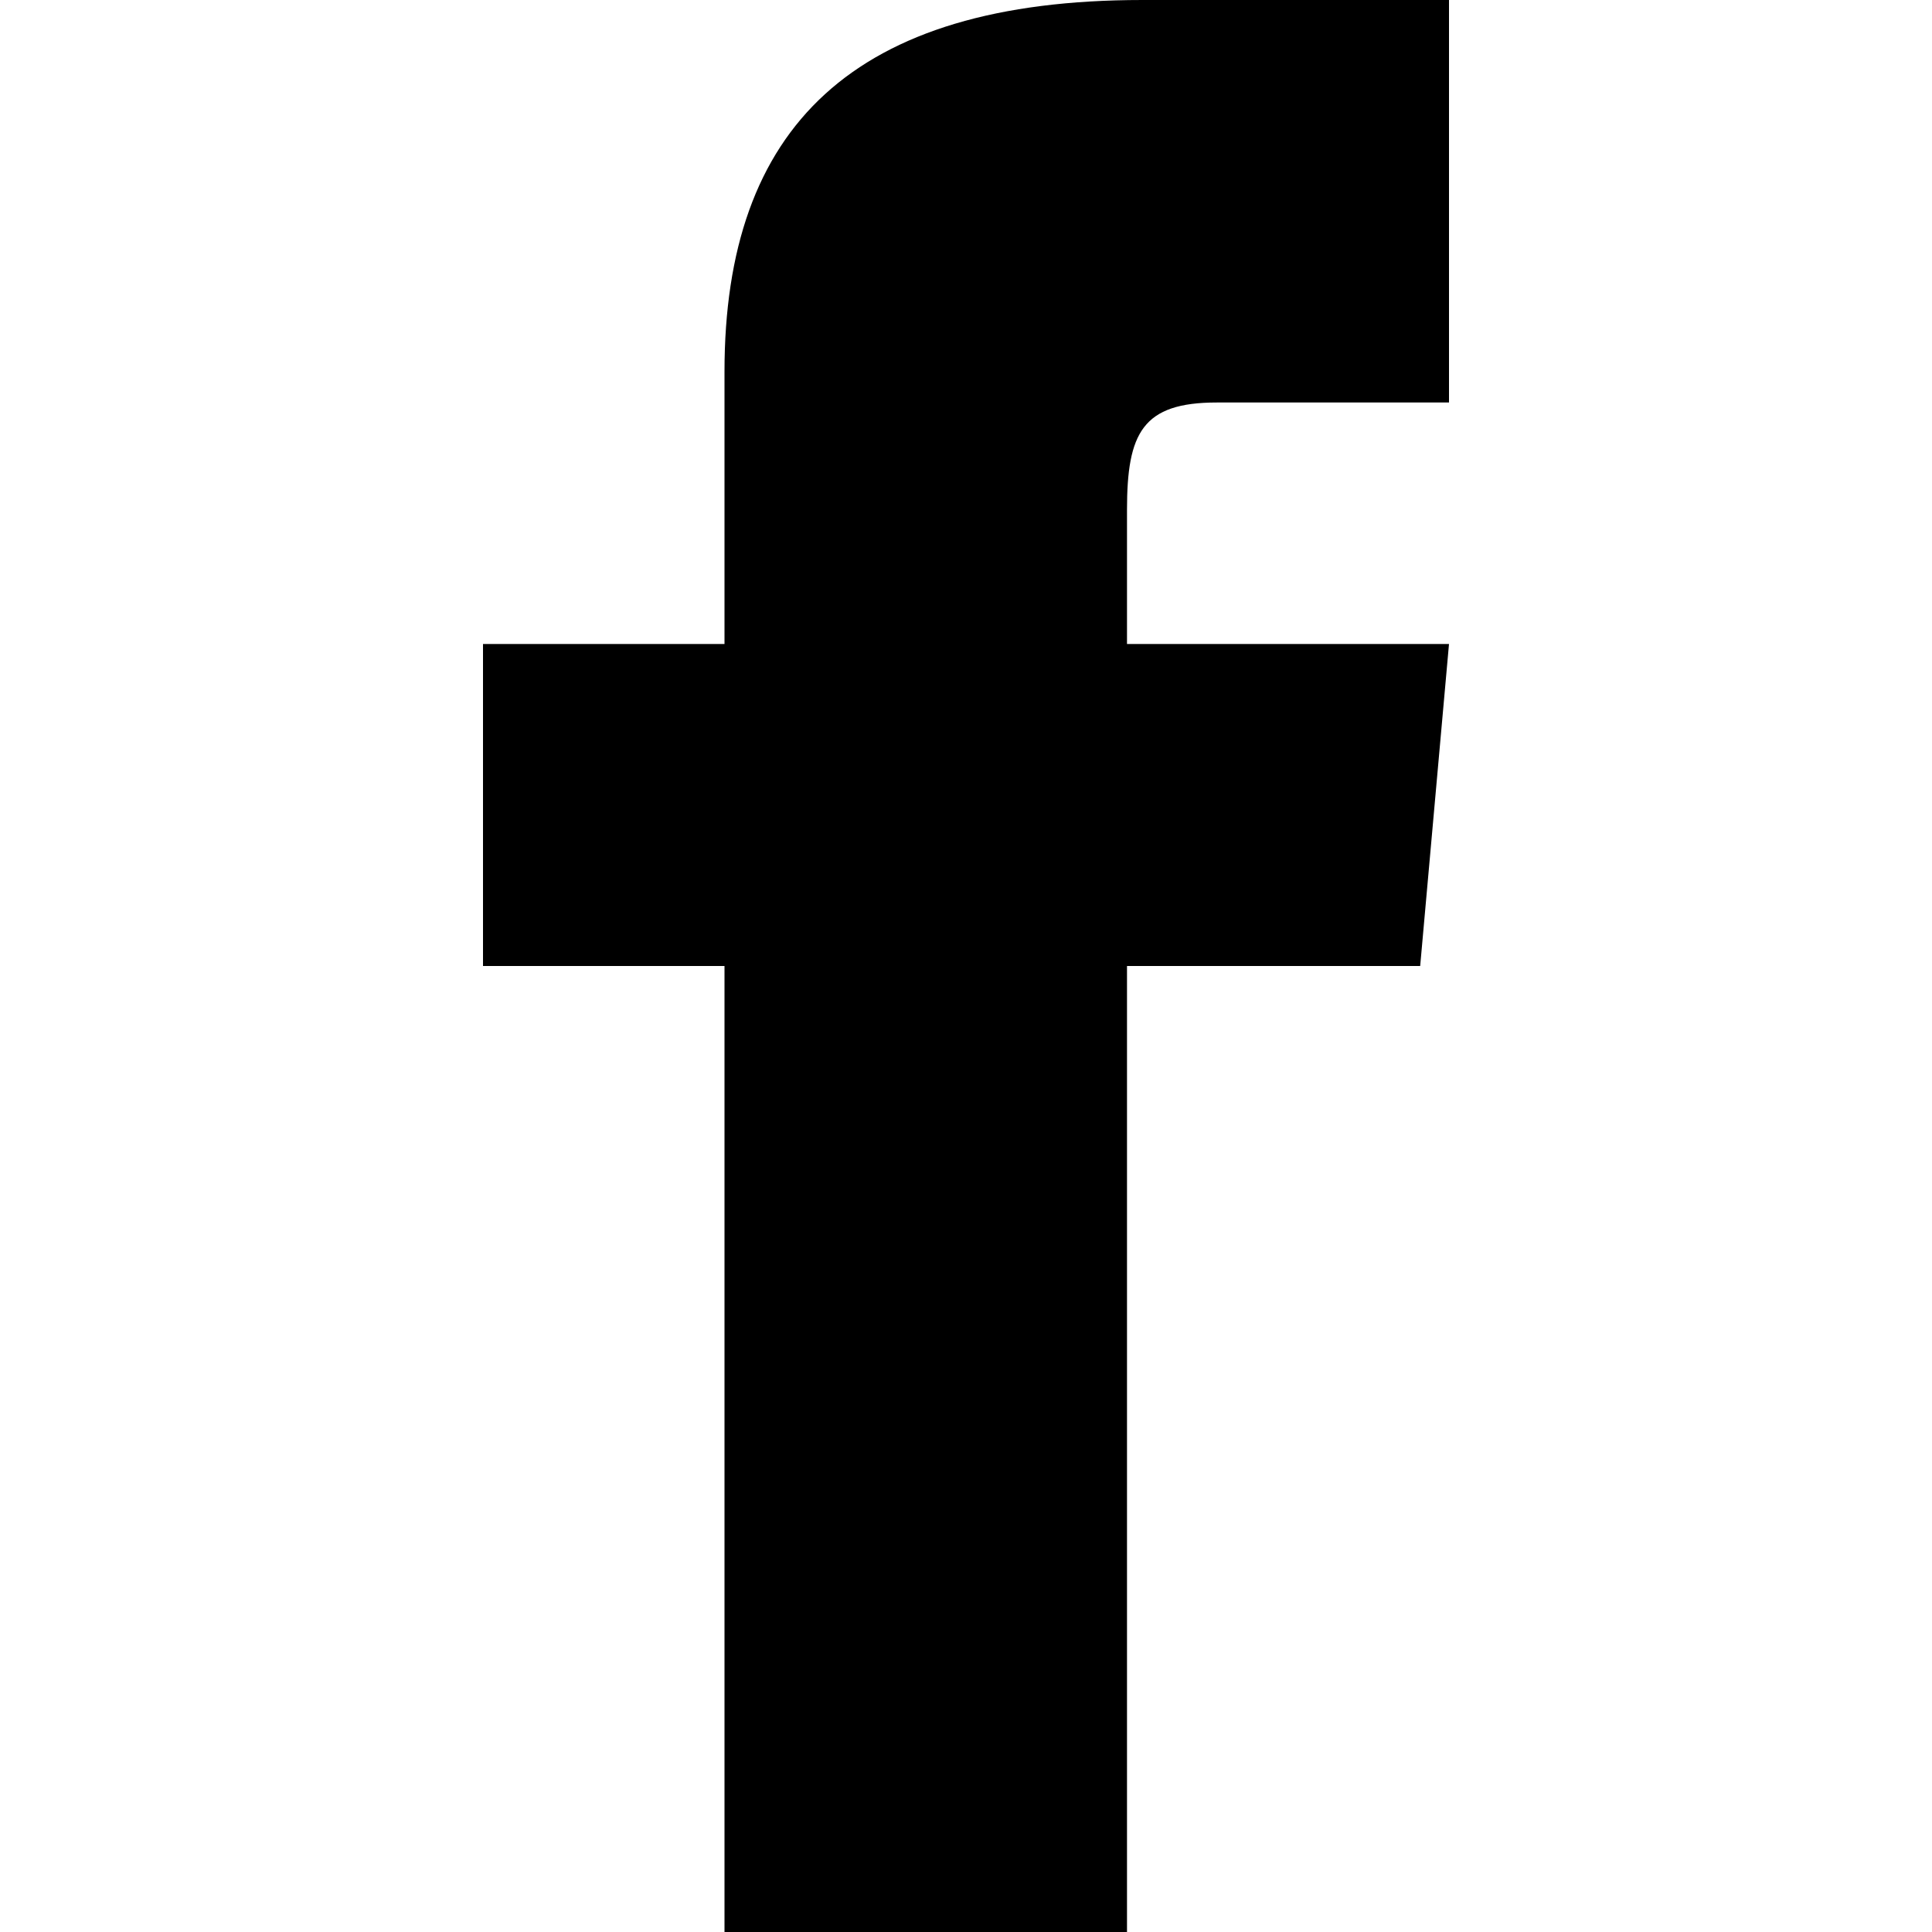
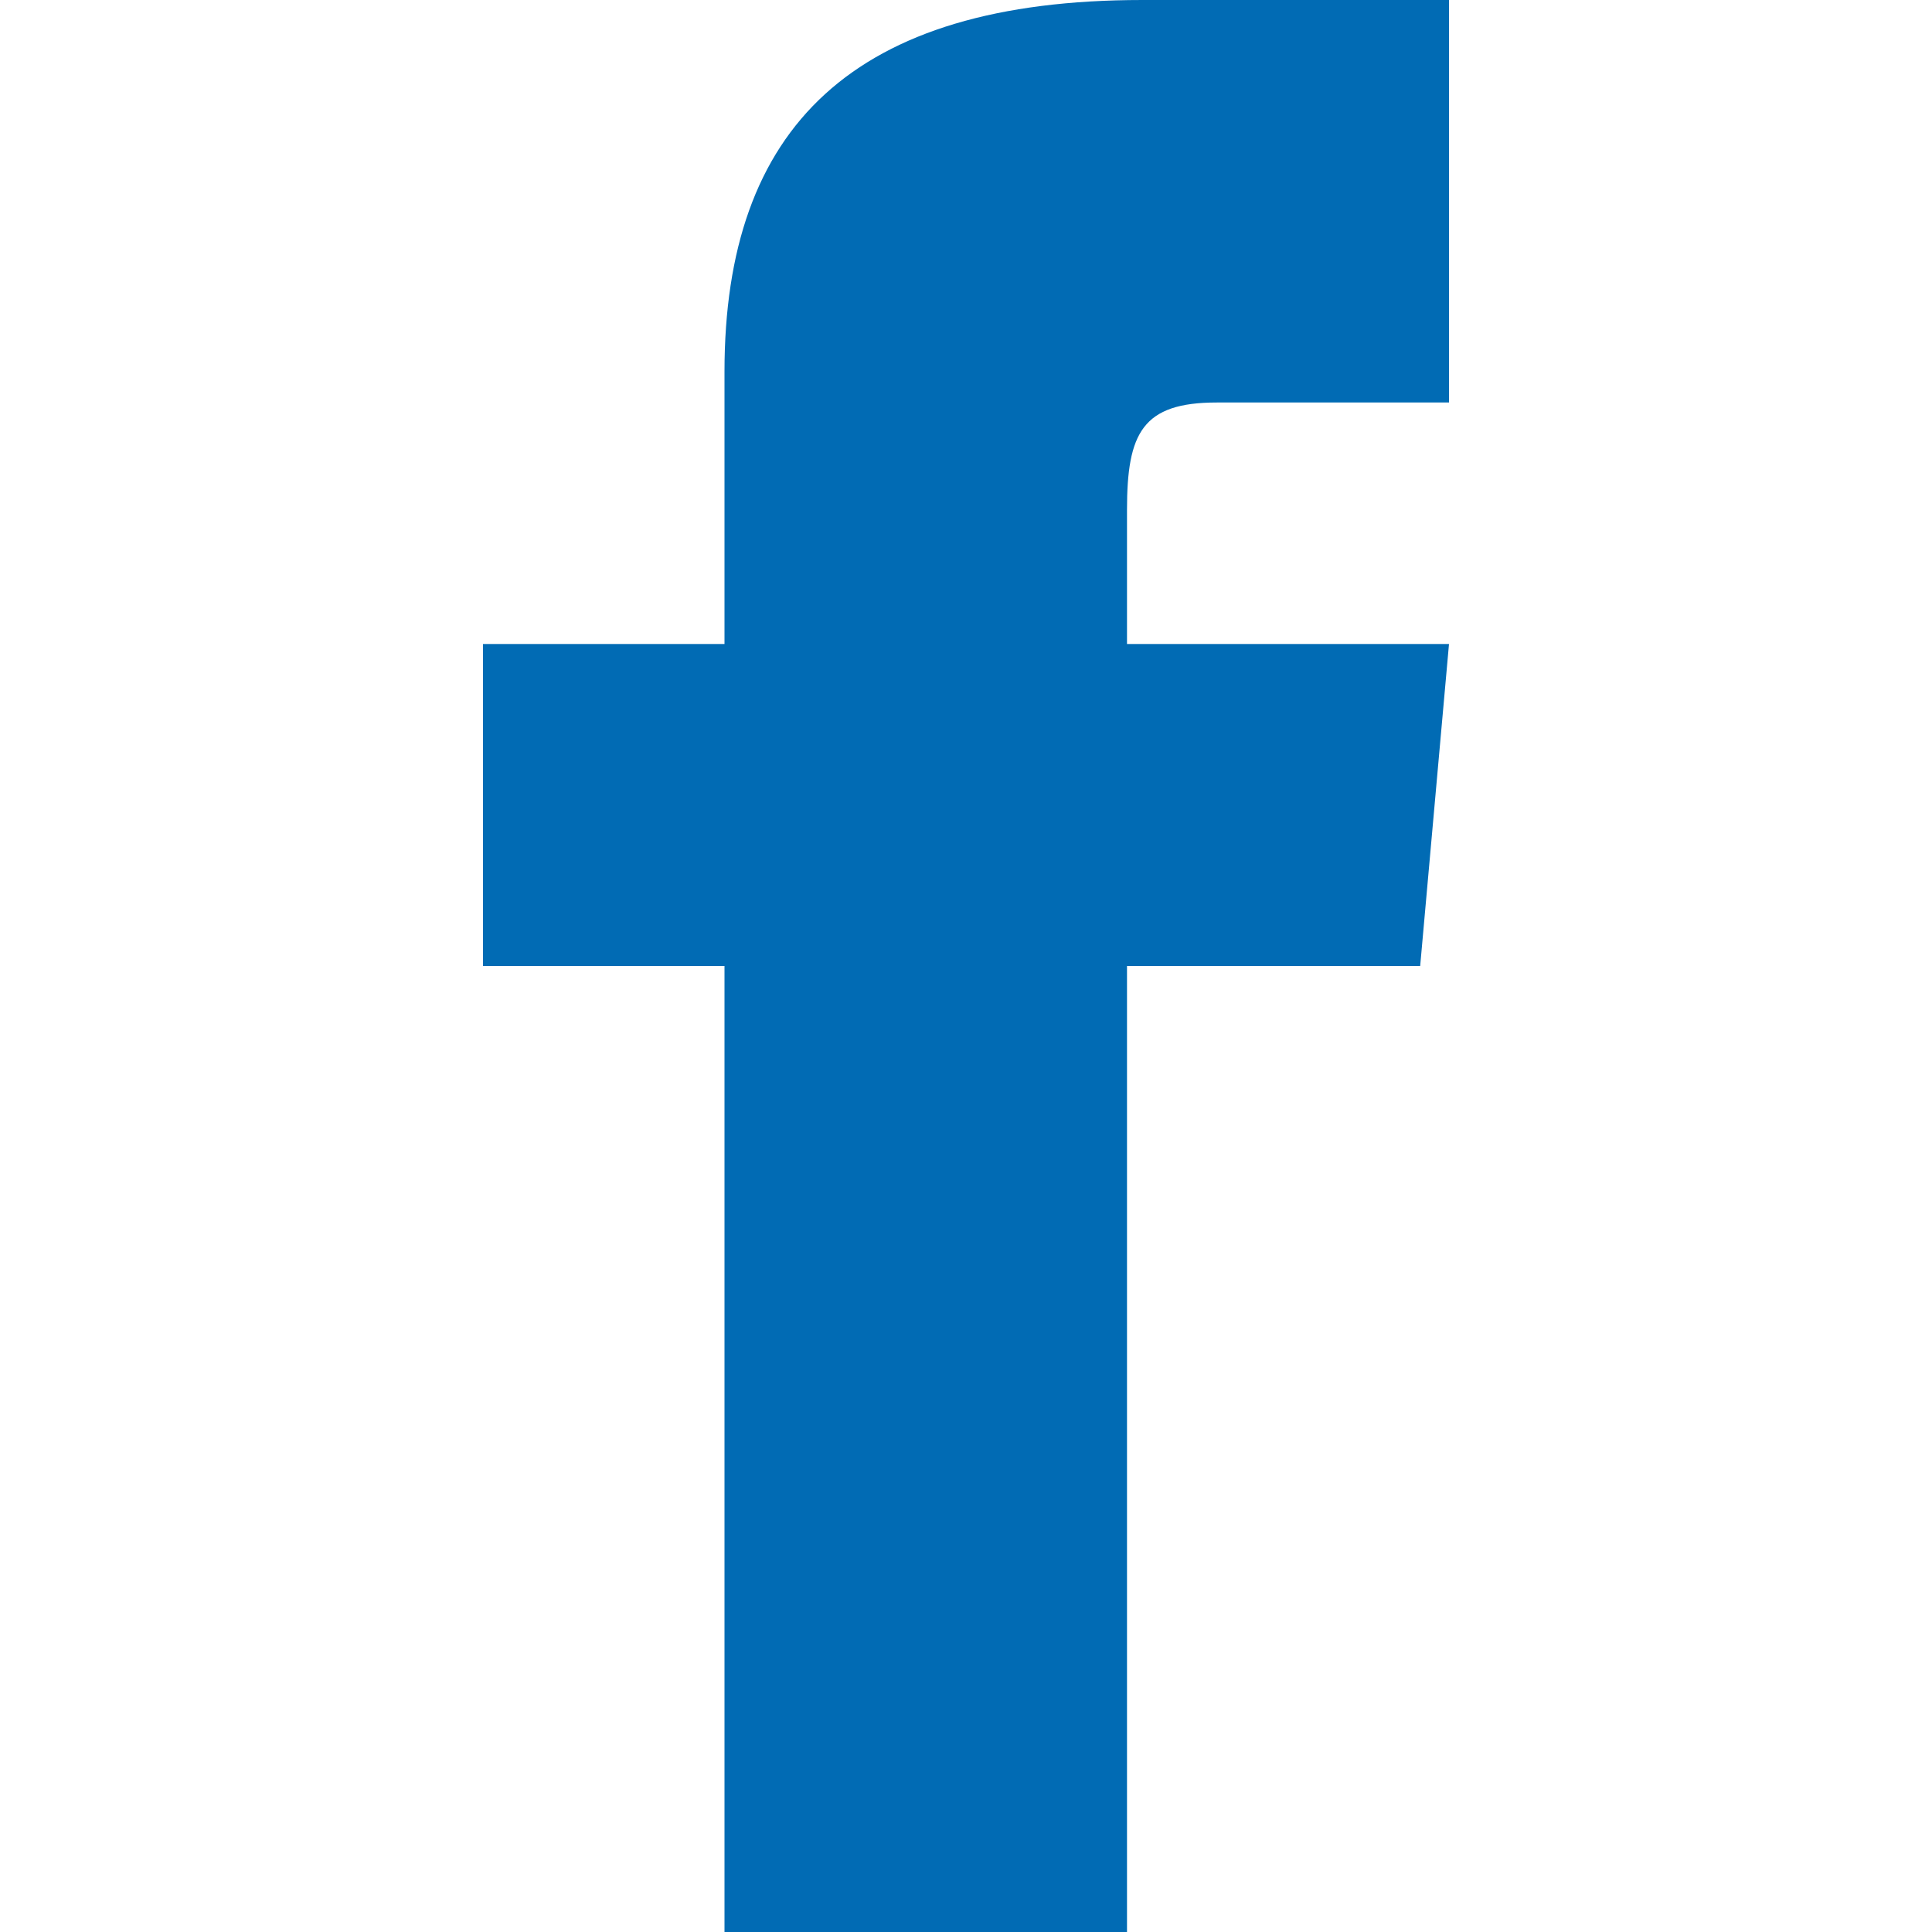
- <svg xmlns="http://www.w3.org/2000/svg" width="24" height="24" viewBox="0 0 24 24">
+ <svg xmlns="http://www.w3.org/2000/svg" fill="#016bb4" width="24" height="24" viewBox="0 0 24 24">
  <path d="M9 8h-3v4h3v12h5v-12h3.642l.358-4h-4v-1.667c0-.955.192-1.333 1.115-1.333h2.885v-5h-3.808c-3.596 0-5.192 1.583-5.192 4.615v3.385z" />
</svg>
